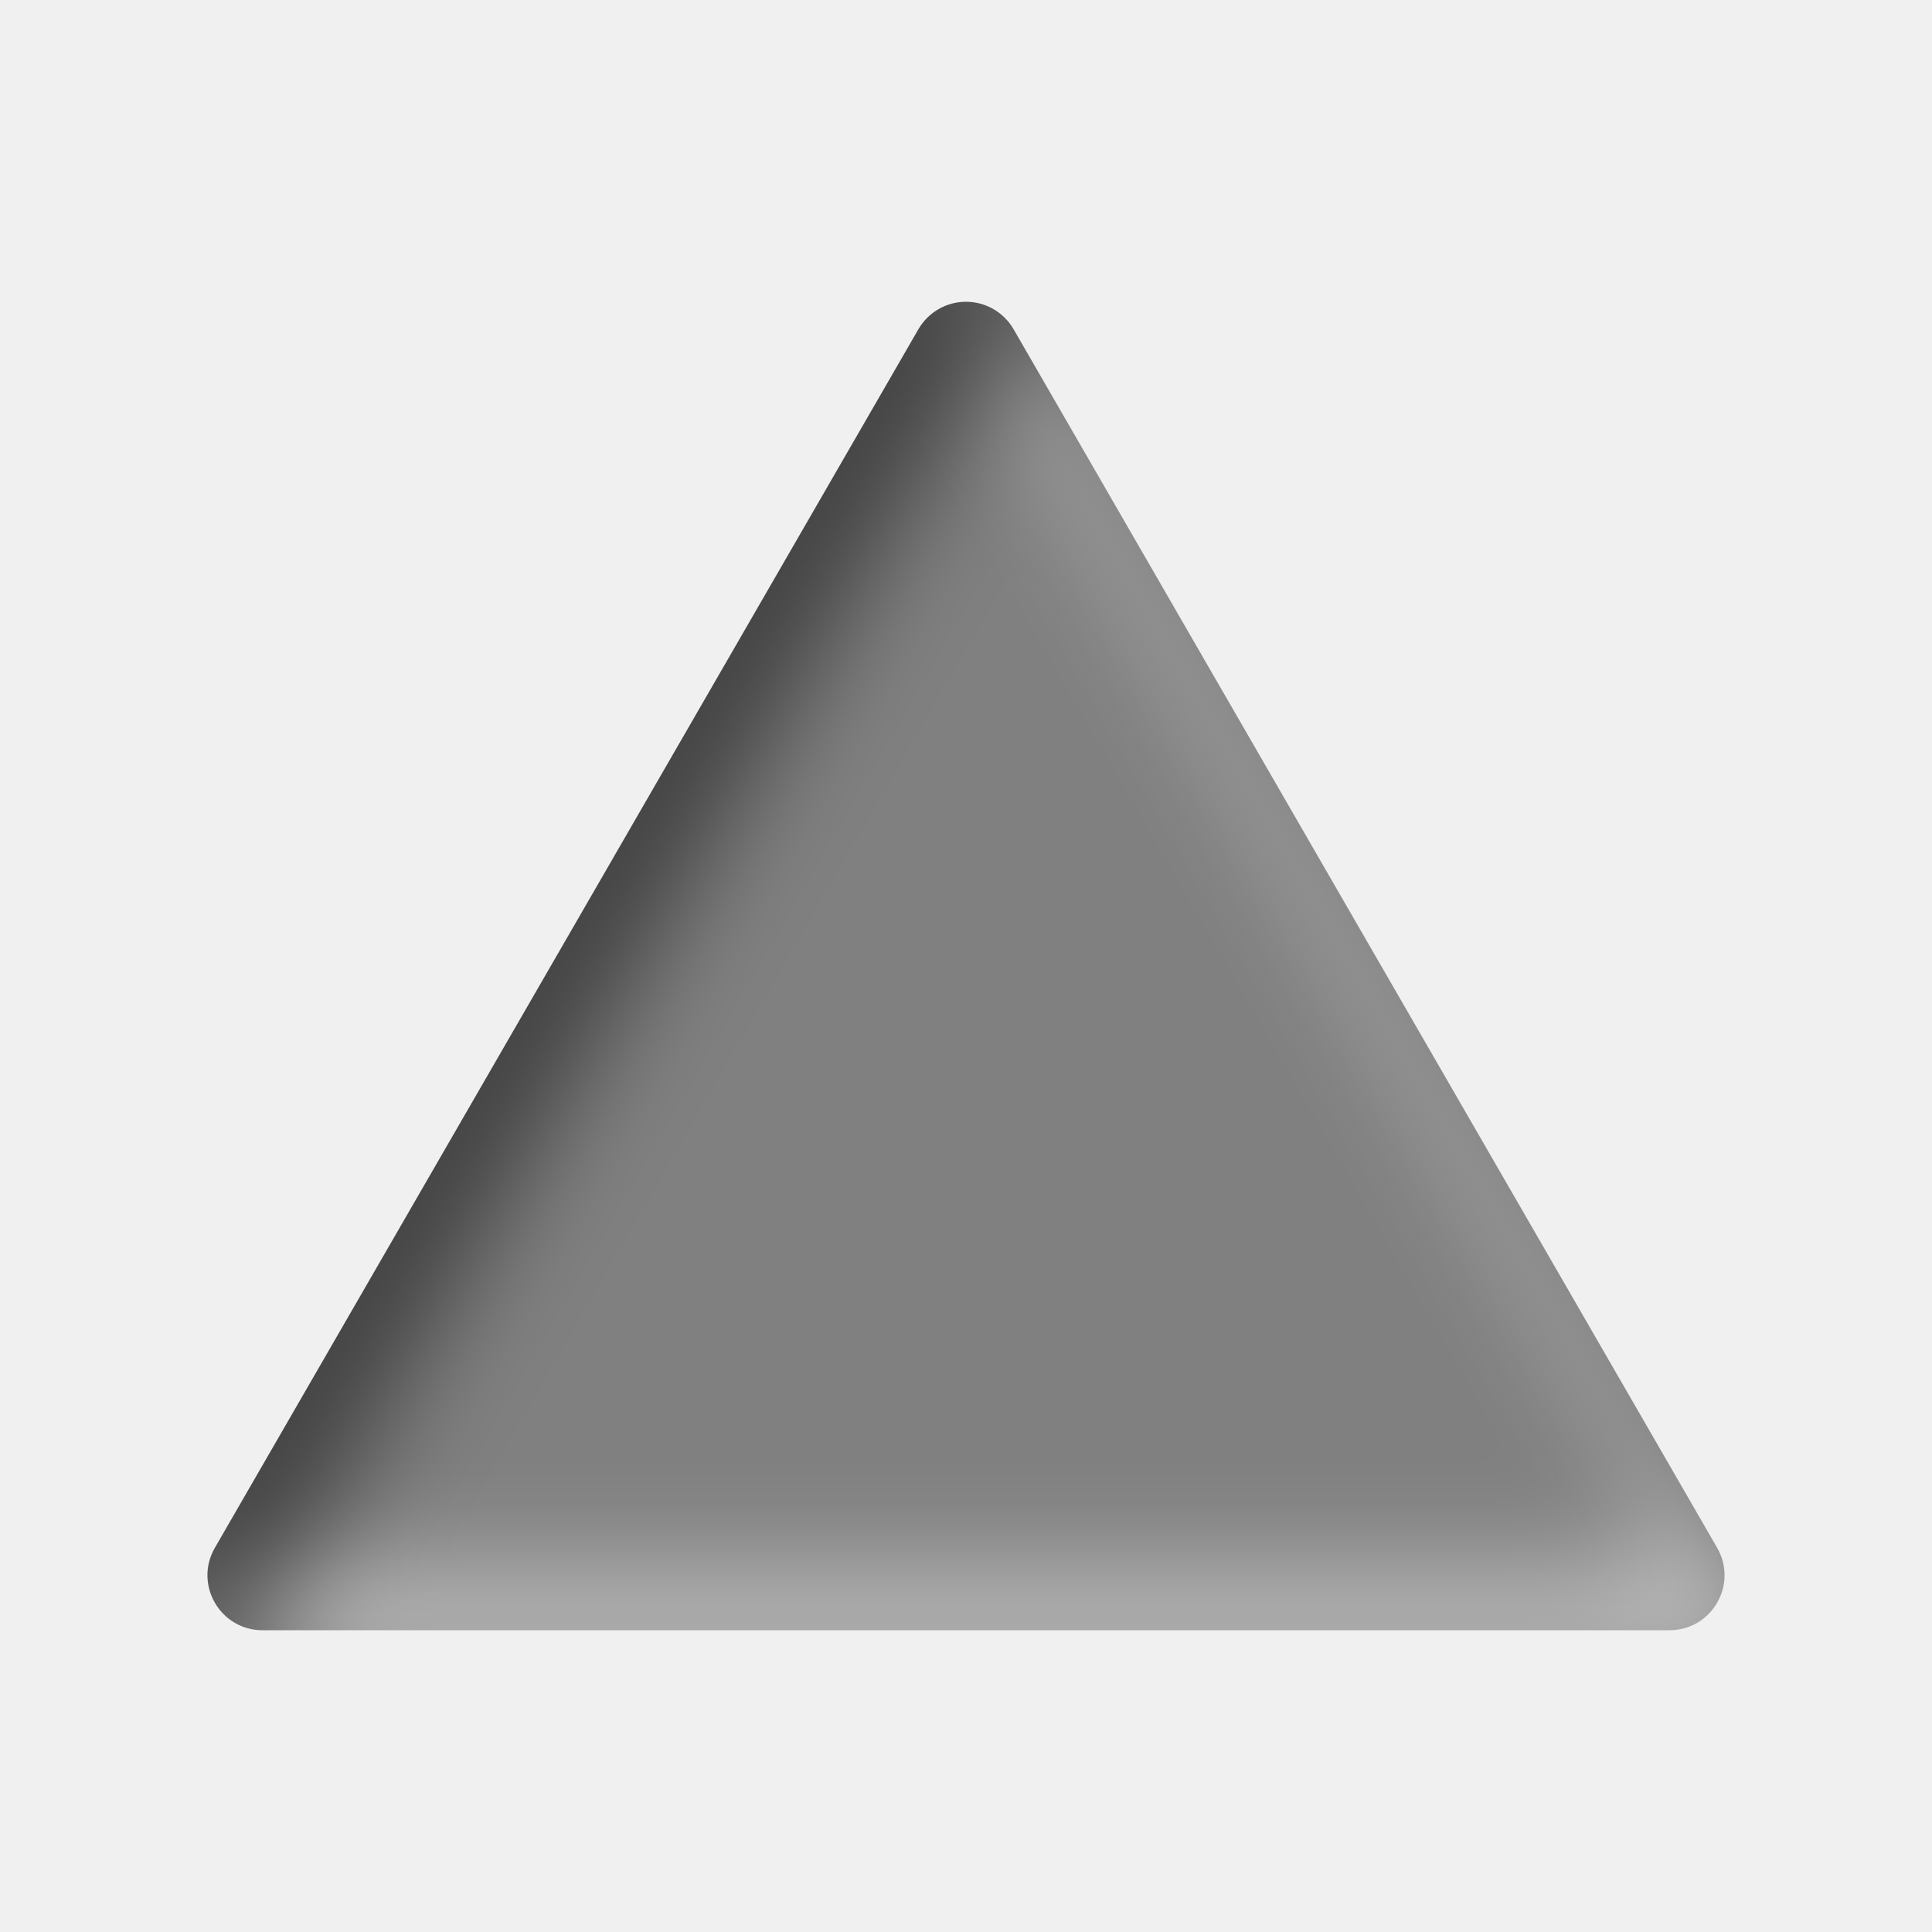
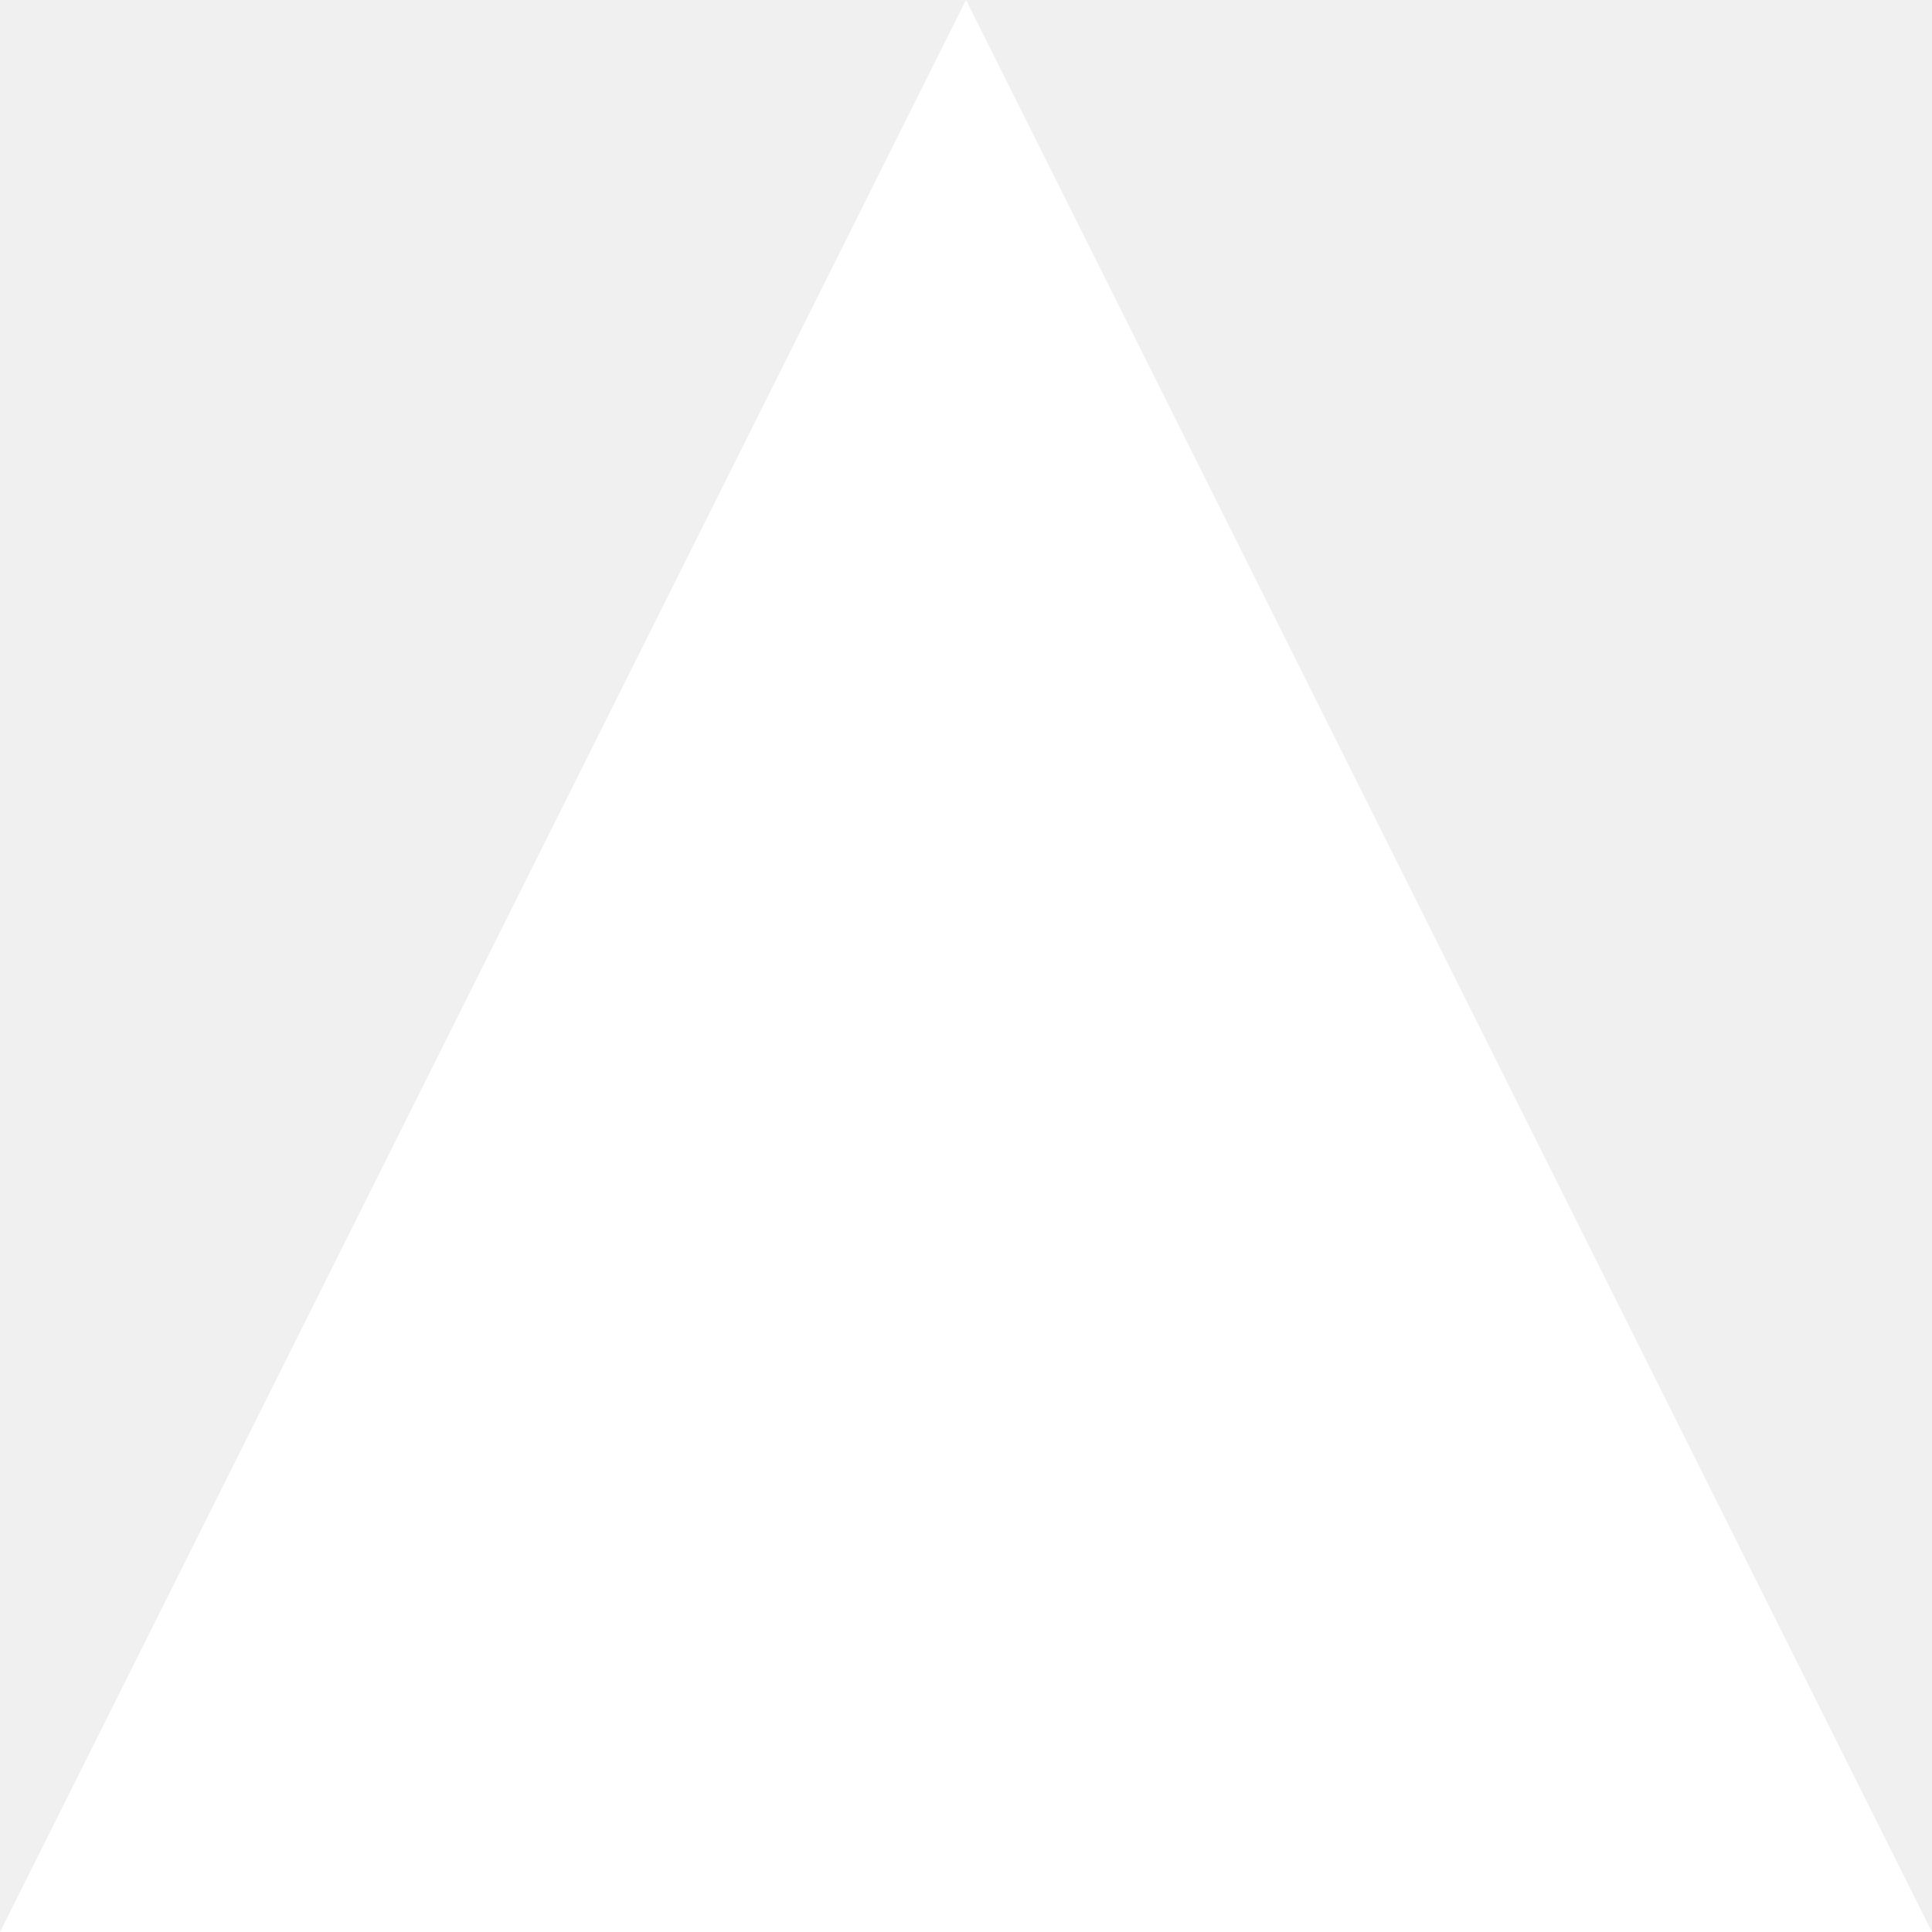
- <svg xmlns="http://www.w3.org/2000/svg" width="326" height="326" viewBox="0 0 86.254 86.254" version="1.1" id="svg1">
-   <defs id="defs1">
-     <filter style="color-interpolation-filters:sRGB" id="filter21" x="-0.212" y="-0.242" width="1.424" height="1.485">
-       <feFlood result="flood" in="SourceGraphic" flood-opacity="0.498" flood-color="rgb(255,255,255)" id="feFlood20" />
-       <feGaussianBlur result="blur" in="SourceGraphic" stdDeviation="3" id="feGaussianBlur20" />
-       <feOffset result="offset" in="blur" dx="-3" dy="-3" id="feOffset20" />
-       <feComposite result="comp1" operator="out" in="flood" in2="offset" id="feComposite20" />
-       <feComposite result="fbSourceGraphic" operator="atop" in="comp1" in2="SourceGraphic" id="feComposite21" />
-       <feColorMatrix result="fbSourceGraphicAlpha" in="fbSourceGraphic" values="0 0 0 -1 0 0 0 0 -1 0 0 0 0 -1 0 0 0 0 1 0" id="feColorMatrix21" />
-       <feFlood id="feFlood21" result="flood" in="fbSourceGraphic" flood-opacity="0.498" flood-color="rgb(0,0,0)" />
-       <feGaussianBlur id="feGaussianBlur21" result="blur" in="fbSourceGraphic" stdDeviation="3" />
-       <feOffset id="feOffset21" result="offset" in="blur" dx="3" dy="3" />
-       <feComposite id="feComposite22" result="comp1" operator="out" in="flood" in2="offset" />
-       <feComposite id="feComposite23" result="comp2" operator="atop" in="comp1" in2="fbSourceGraphic" />
-     </filter>
-   </defs>
-   <g id="layer1">
-     <g id="path1" transform="matrix(0.826161,0,0,0.826161,-4.736199,27.02824)" style="fill:#808080;fill-opacity:1;filter:url(#filter21)">
-       <path style="fill:#808080;fill-opacity:1;stroke-linecap:round;stroke-linejoin:round;stroke-miterlimit:0;stroke-dashoffset:10.4;paint-order:markers fill stroke" d="M 95.953,52.412 H 19.915 l 38.019,-65.851 z" id="path2" />
-       <path style="fill:#808080;fill-opacity:1;stroke-linecap:round;stroke-linejoin:round;stroke-miterlimit:0;stroke-dashoffset:10.4;paint-order:markers fill stroke" d="m 57.934,-16.408 c -1.061,-8.3e-5 -2.041,0.566 -2.572,1.484 L 17.344,50.926 c -1.142,1.98 0.286,4.455 2.572,4.455 h 76.037 c 2.286,-5.24e-4 3.715,-2.475 2.572,-4.455 L 60.506,-14.924 c -0.531,-0.919 -1.511,-1.484 -2.572,-1.484 z" id="path3" />
-     </g>
+ <svg xmlns="http://www.w3.org/2000/svg" width="32" height="32" viewBox="0 0 32 32" version="1.1" id="svg1">
+   <defs id="defs1" />
+   <g id="layer1" transform="translate(-4.5846335e-8,1.7166138e-5)">
+     <path style="fill:#ffffff;fill-opacity:1;stroke:none;stroke-width:2;stroke-linecap:round;stroke-linejoin:round;stroke-miterlimit:0;stroke-dasharray:none;stroke-dashoffset:10.4;stroke-opacity:1;paint-order:markers fill stroke" id="path1" d="M 16,-1.7166138e-5 29.856,24 2.144,24 Z" transform="matrix(1.154699,0,0,1.333333,-2.475188,5.7220333e-6)" />
  </g>
</svg>
